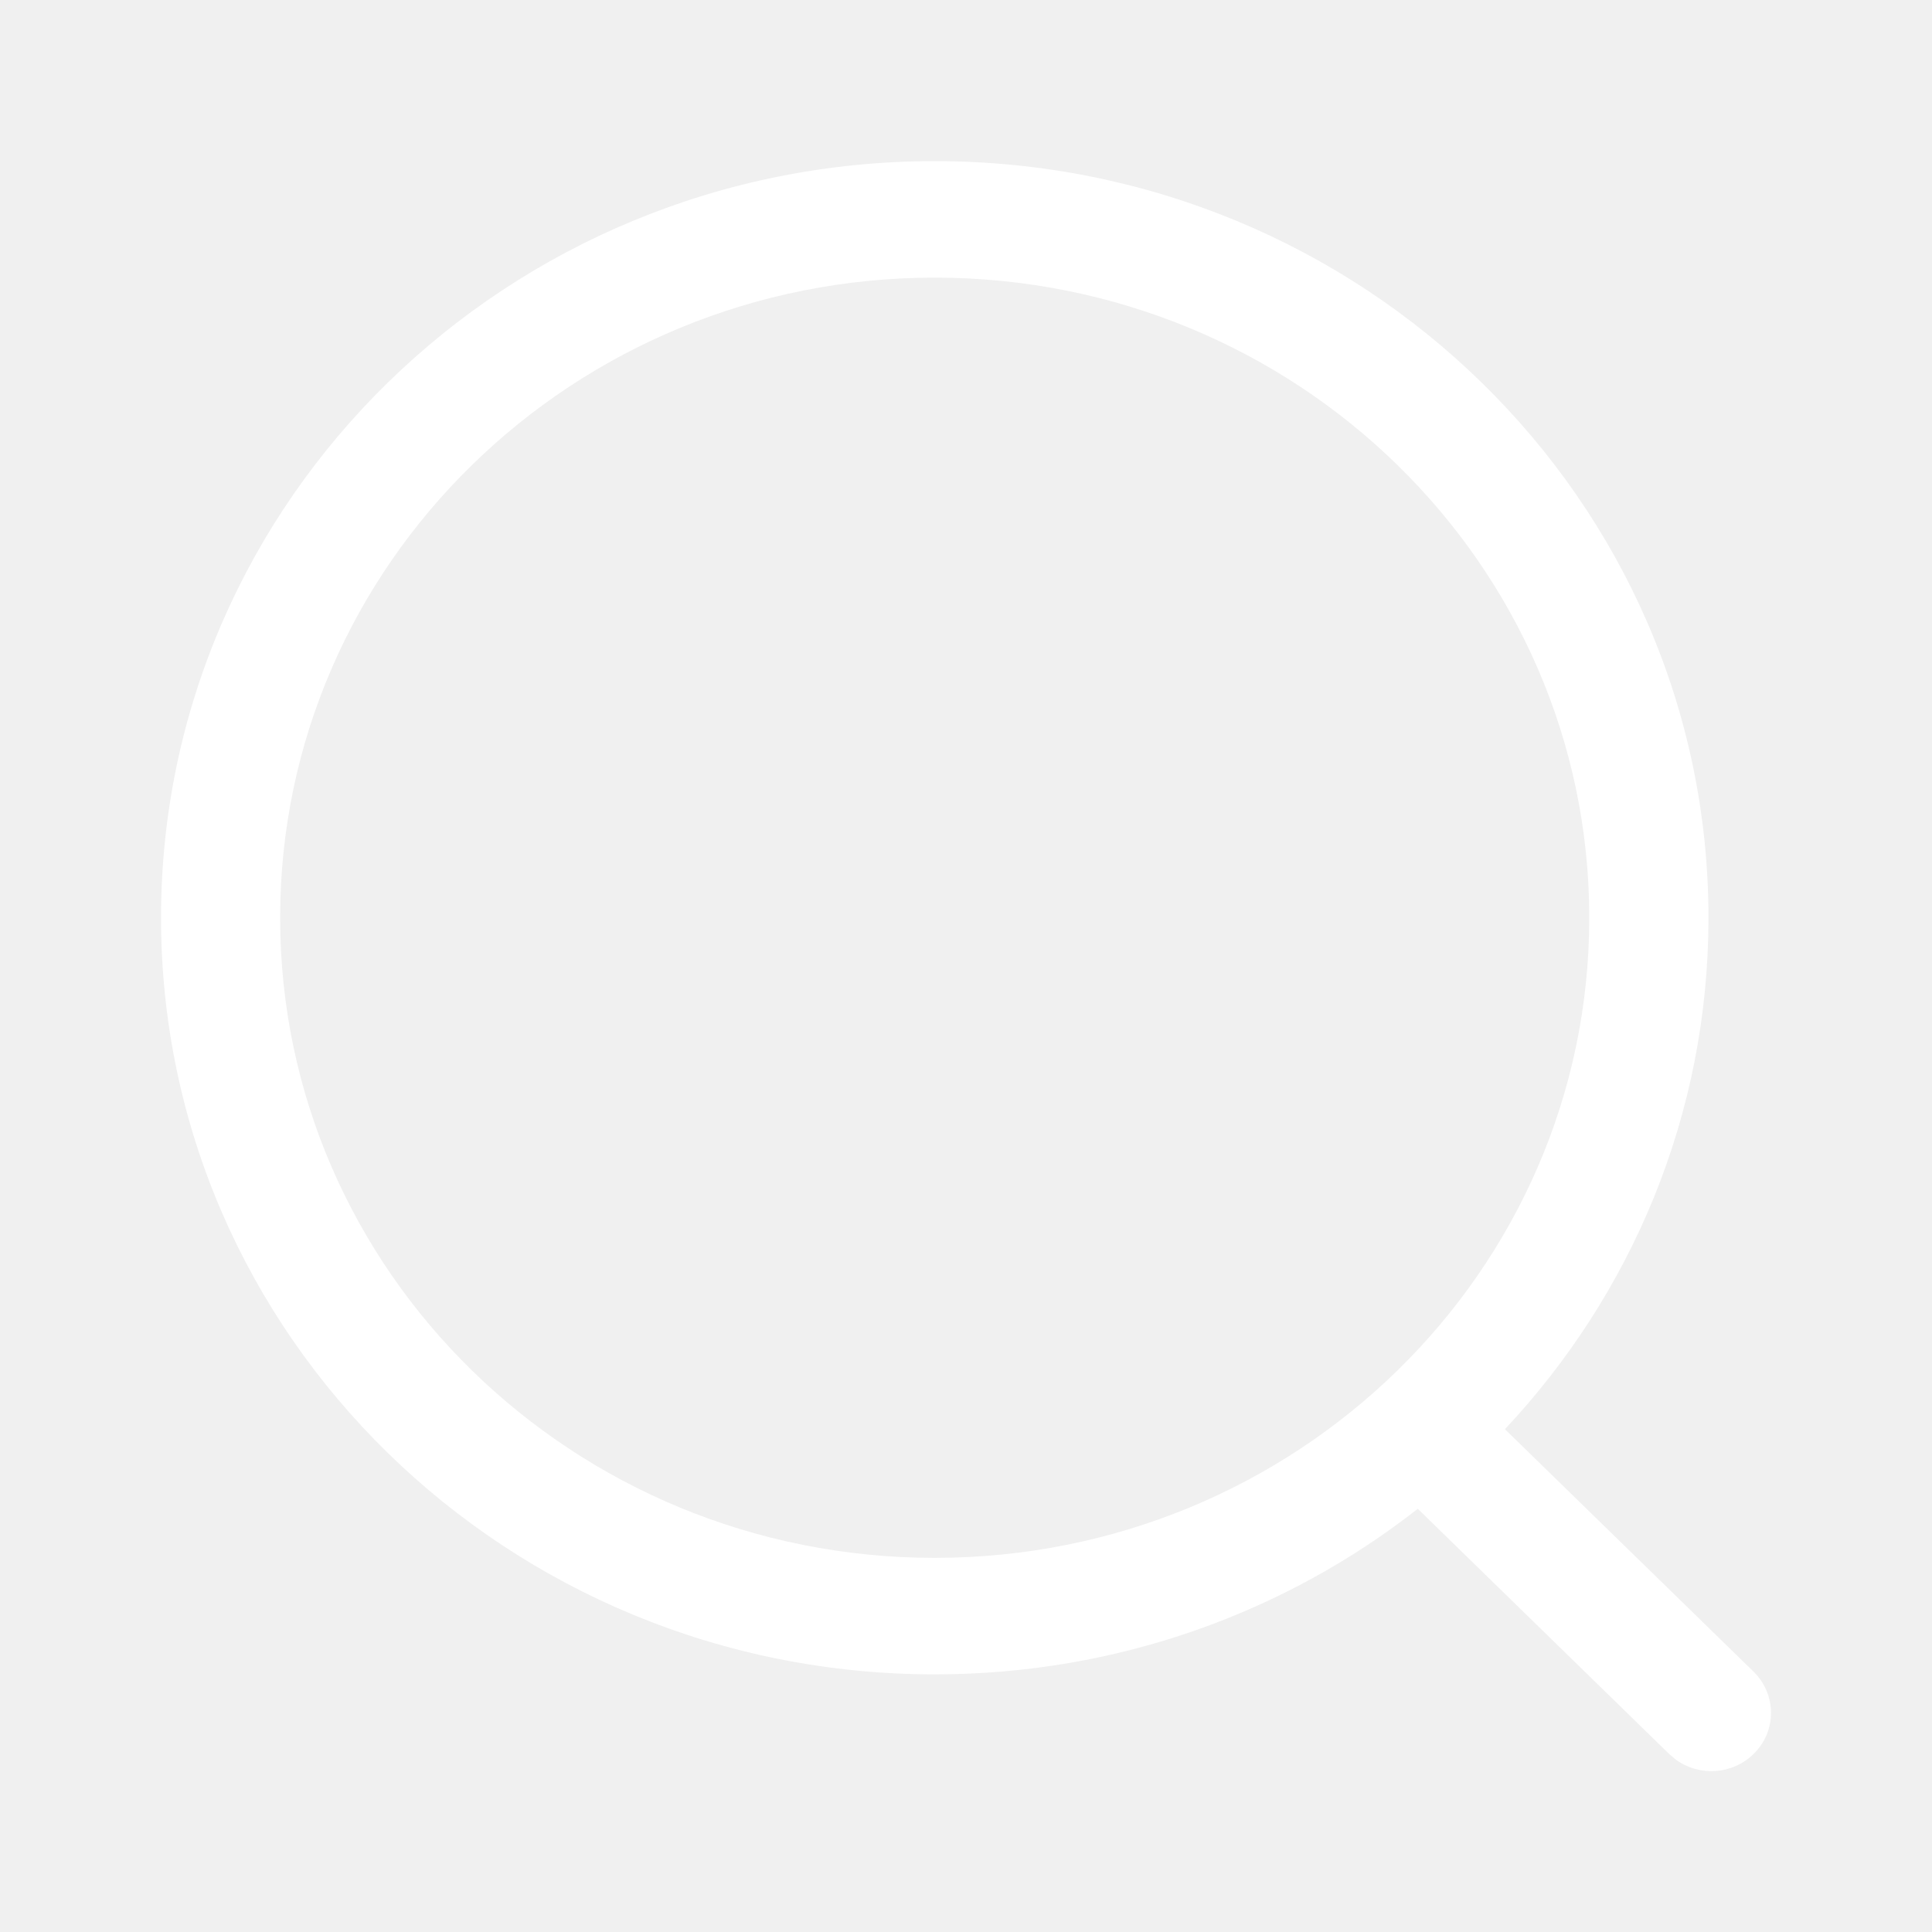
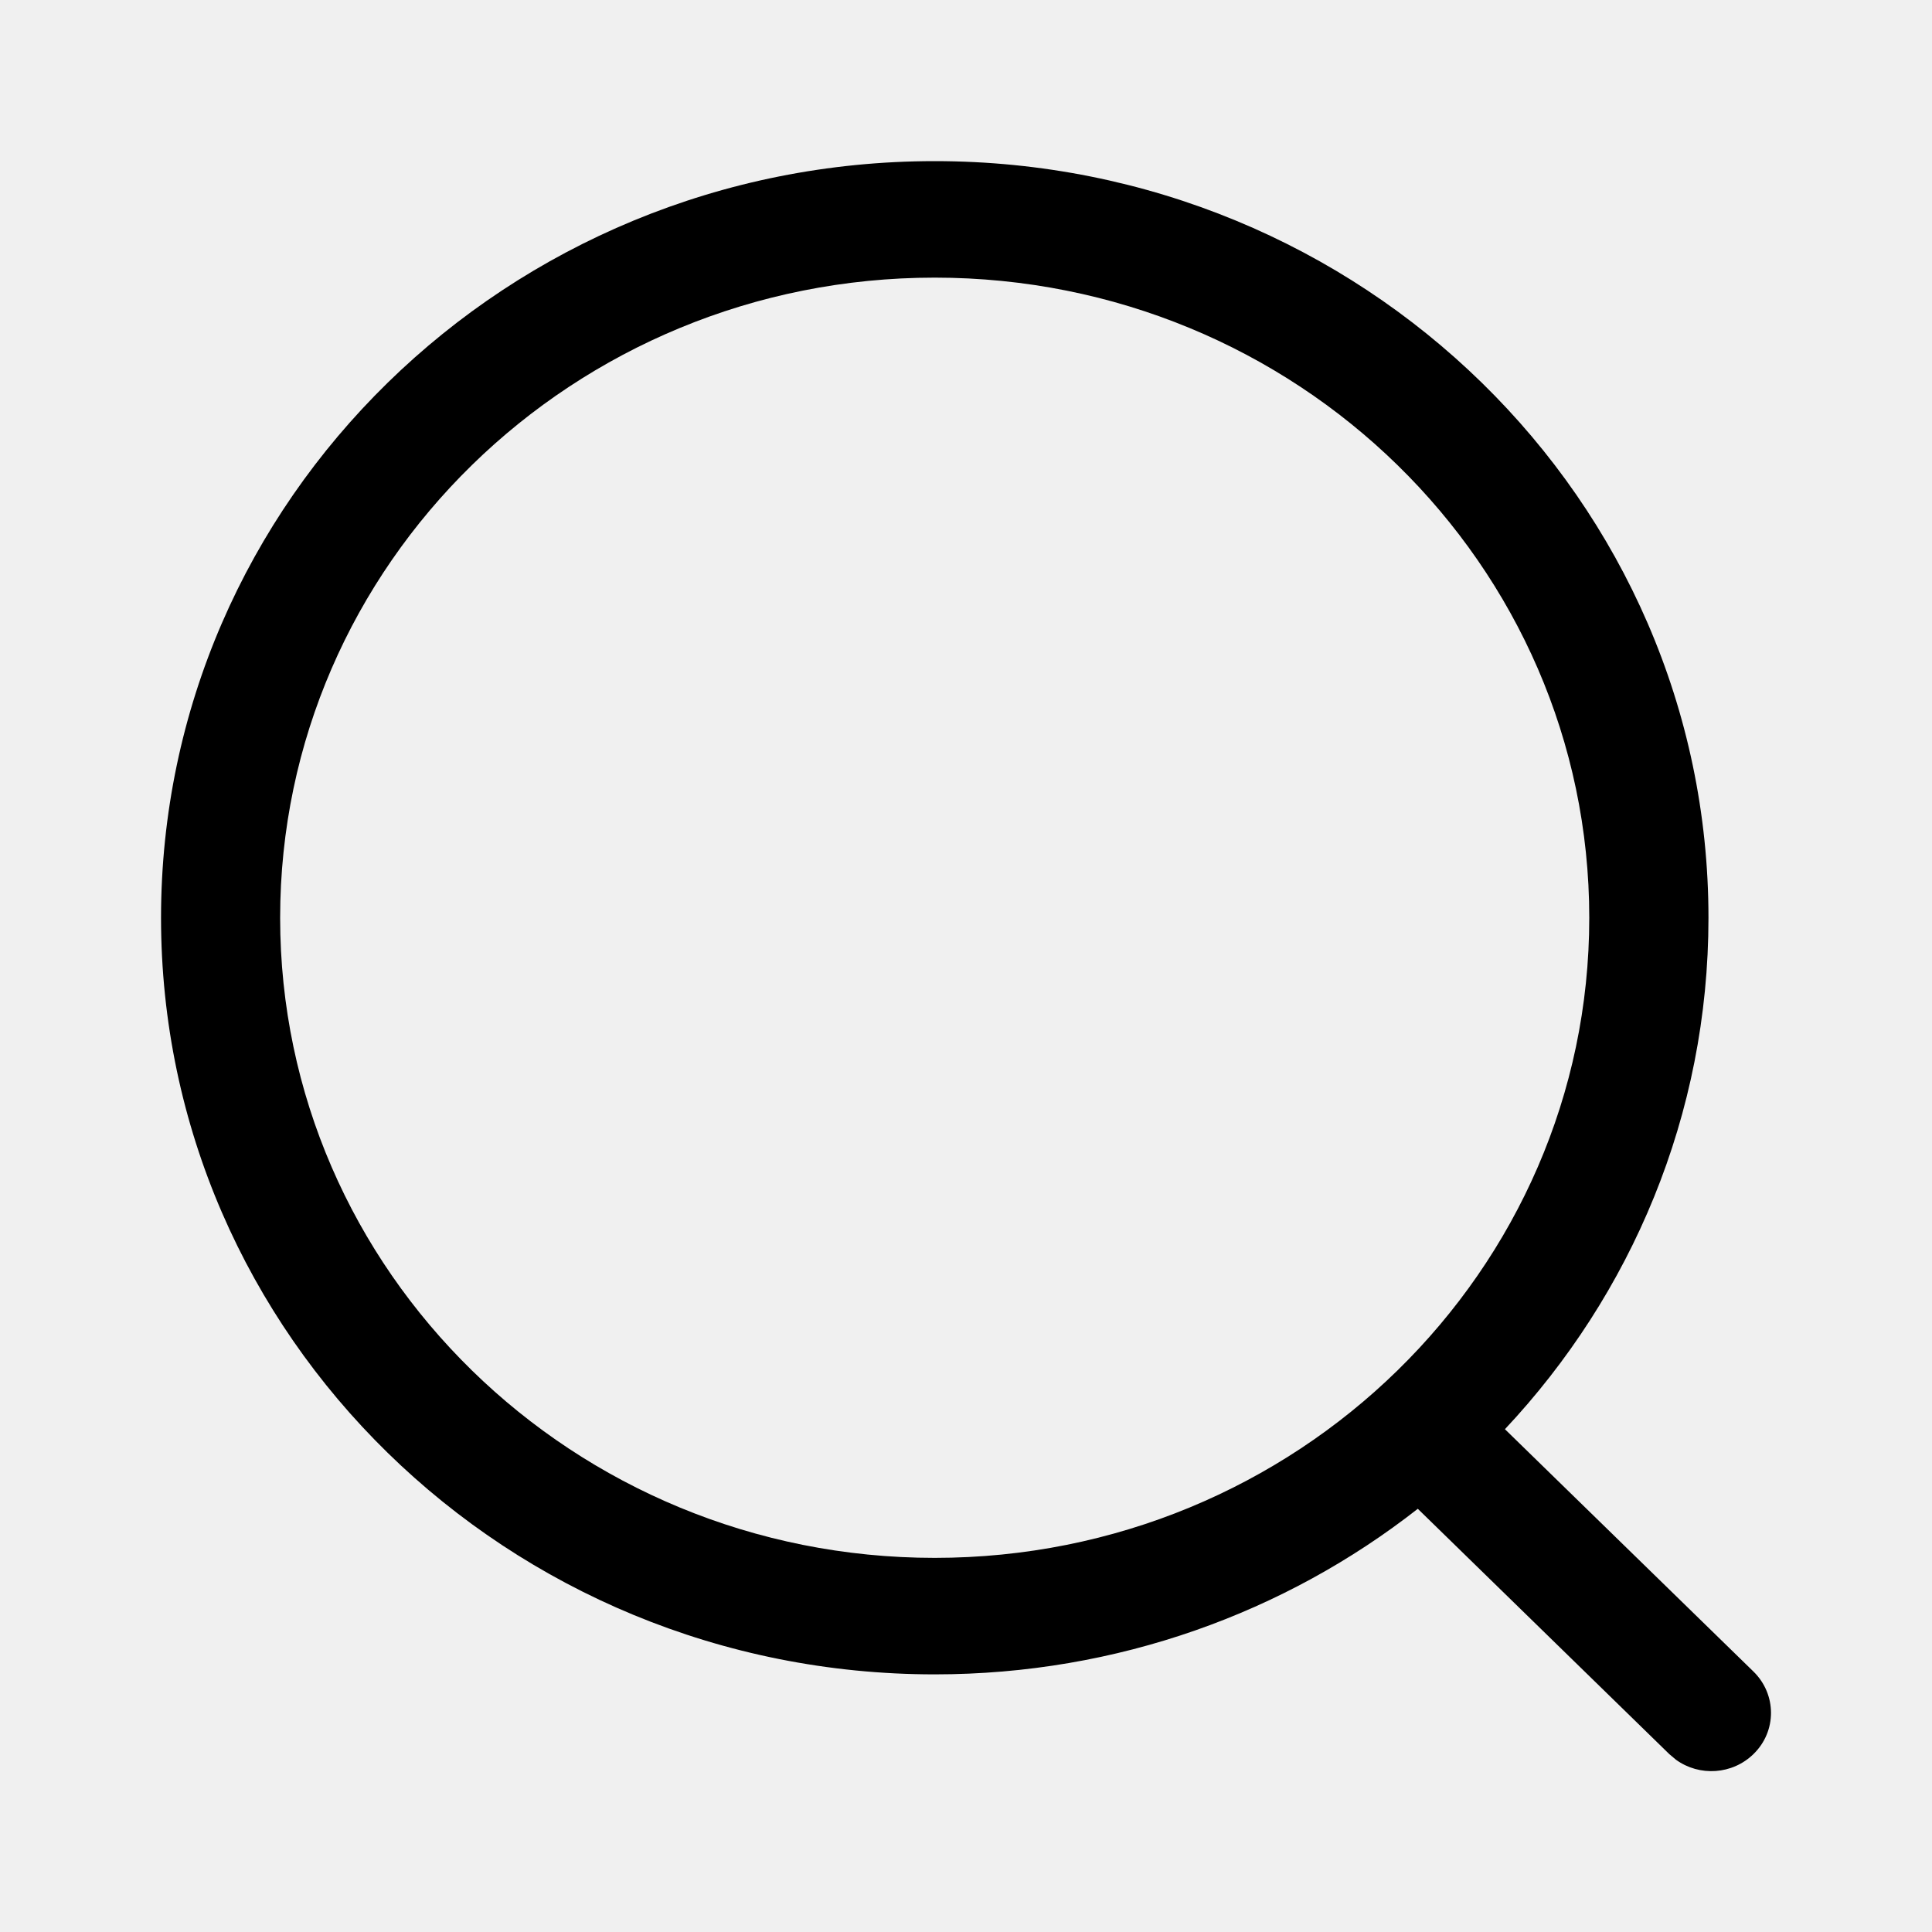
<svg xmlns="http://www.w3.org/2000/svg" width="20" height="20" viewBox="0 0 20 20" fill="none">
-   <path fill-rule="evenodd" clip-rule="evenodd" d="M9.676 1.668C5.253 1.668 1.667 5.175 1.667 9.501C1.667 13.827 5.253 17.333 9.676 17.333C11.568 17.333 13.307 16.692 14.677 15.619L17.281 18.159L17.35 18.217C17.592 18.392 17.934 18.372 18.153 18.157C18.394 17.922 18.393 17.54 18.152 17.304L15.579 14.795C16.887 13.401 17.686 11.542 17.686 9.501C17.686 5.175 14.1 1.668 9.676 1.668ZM9.676 2.874C13.418 2.874 16.452 5.841 16.452 9.501C16.452 13.16 13.418 16.127 9.676 16.127C5.934 16.127 2.9 13.16 2.9 9.501C2.9 5.841 5.934 2.874 9.676 2.874Z" fill="white" />
+   <path fill-rule="evenodd" clip-rule="evenodd" d="M9.676 1.668C5.253 1.668 1.667 5.175 1.667 9.501C1.667 13.827 5.253 17.333 9.676 17.333C11.568 17.333 13.307 16.692 14.677 15.619L17.281 18.159L17.35 18.217C17.592 18.392 17.934 18.372 18.153 18.157C18.394 17.922 18.393 17.54 18.152 17.304L15.579 14.795C16.887 13.401 17.686 11.542 17.686 9.501C17.686 5.175 14.1 1.668 9.676 1.668ZM9.676 2.874C13.418 2.874 16.452 5.841 16.452 9.501C16.452 13.16 13.418 16.127 9.676 16.127C5.934 16.127 2.9 13.16 2.9 9.501C2.9 5.841 5.934 2.874 9.676 2.874Z" fill="#000" />
</svg>
